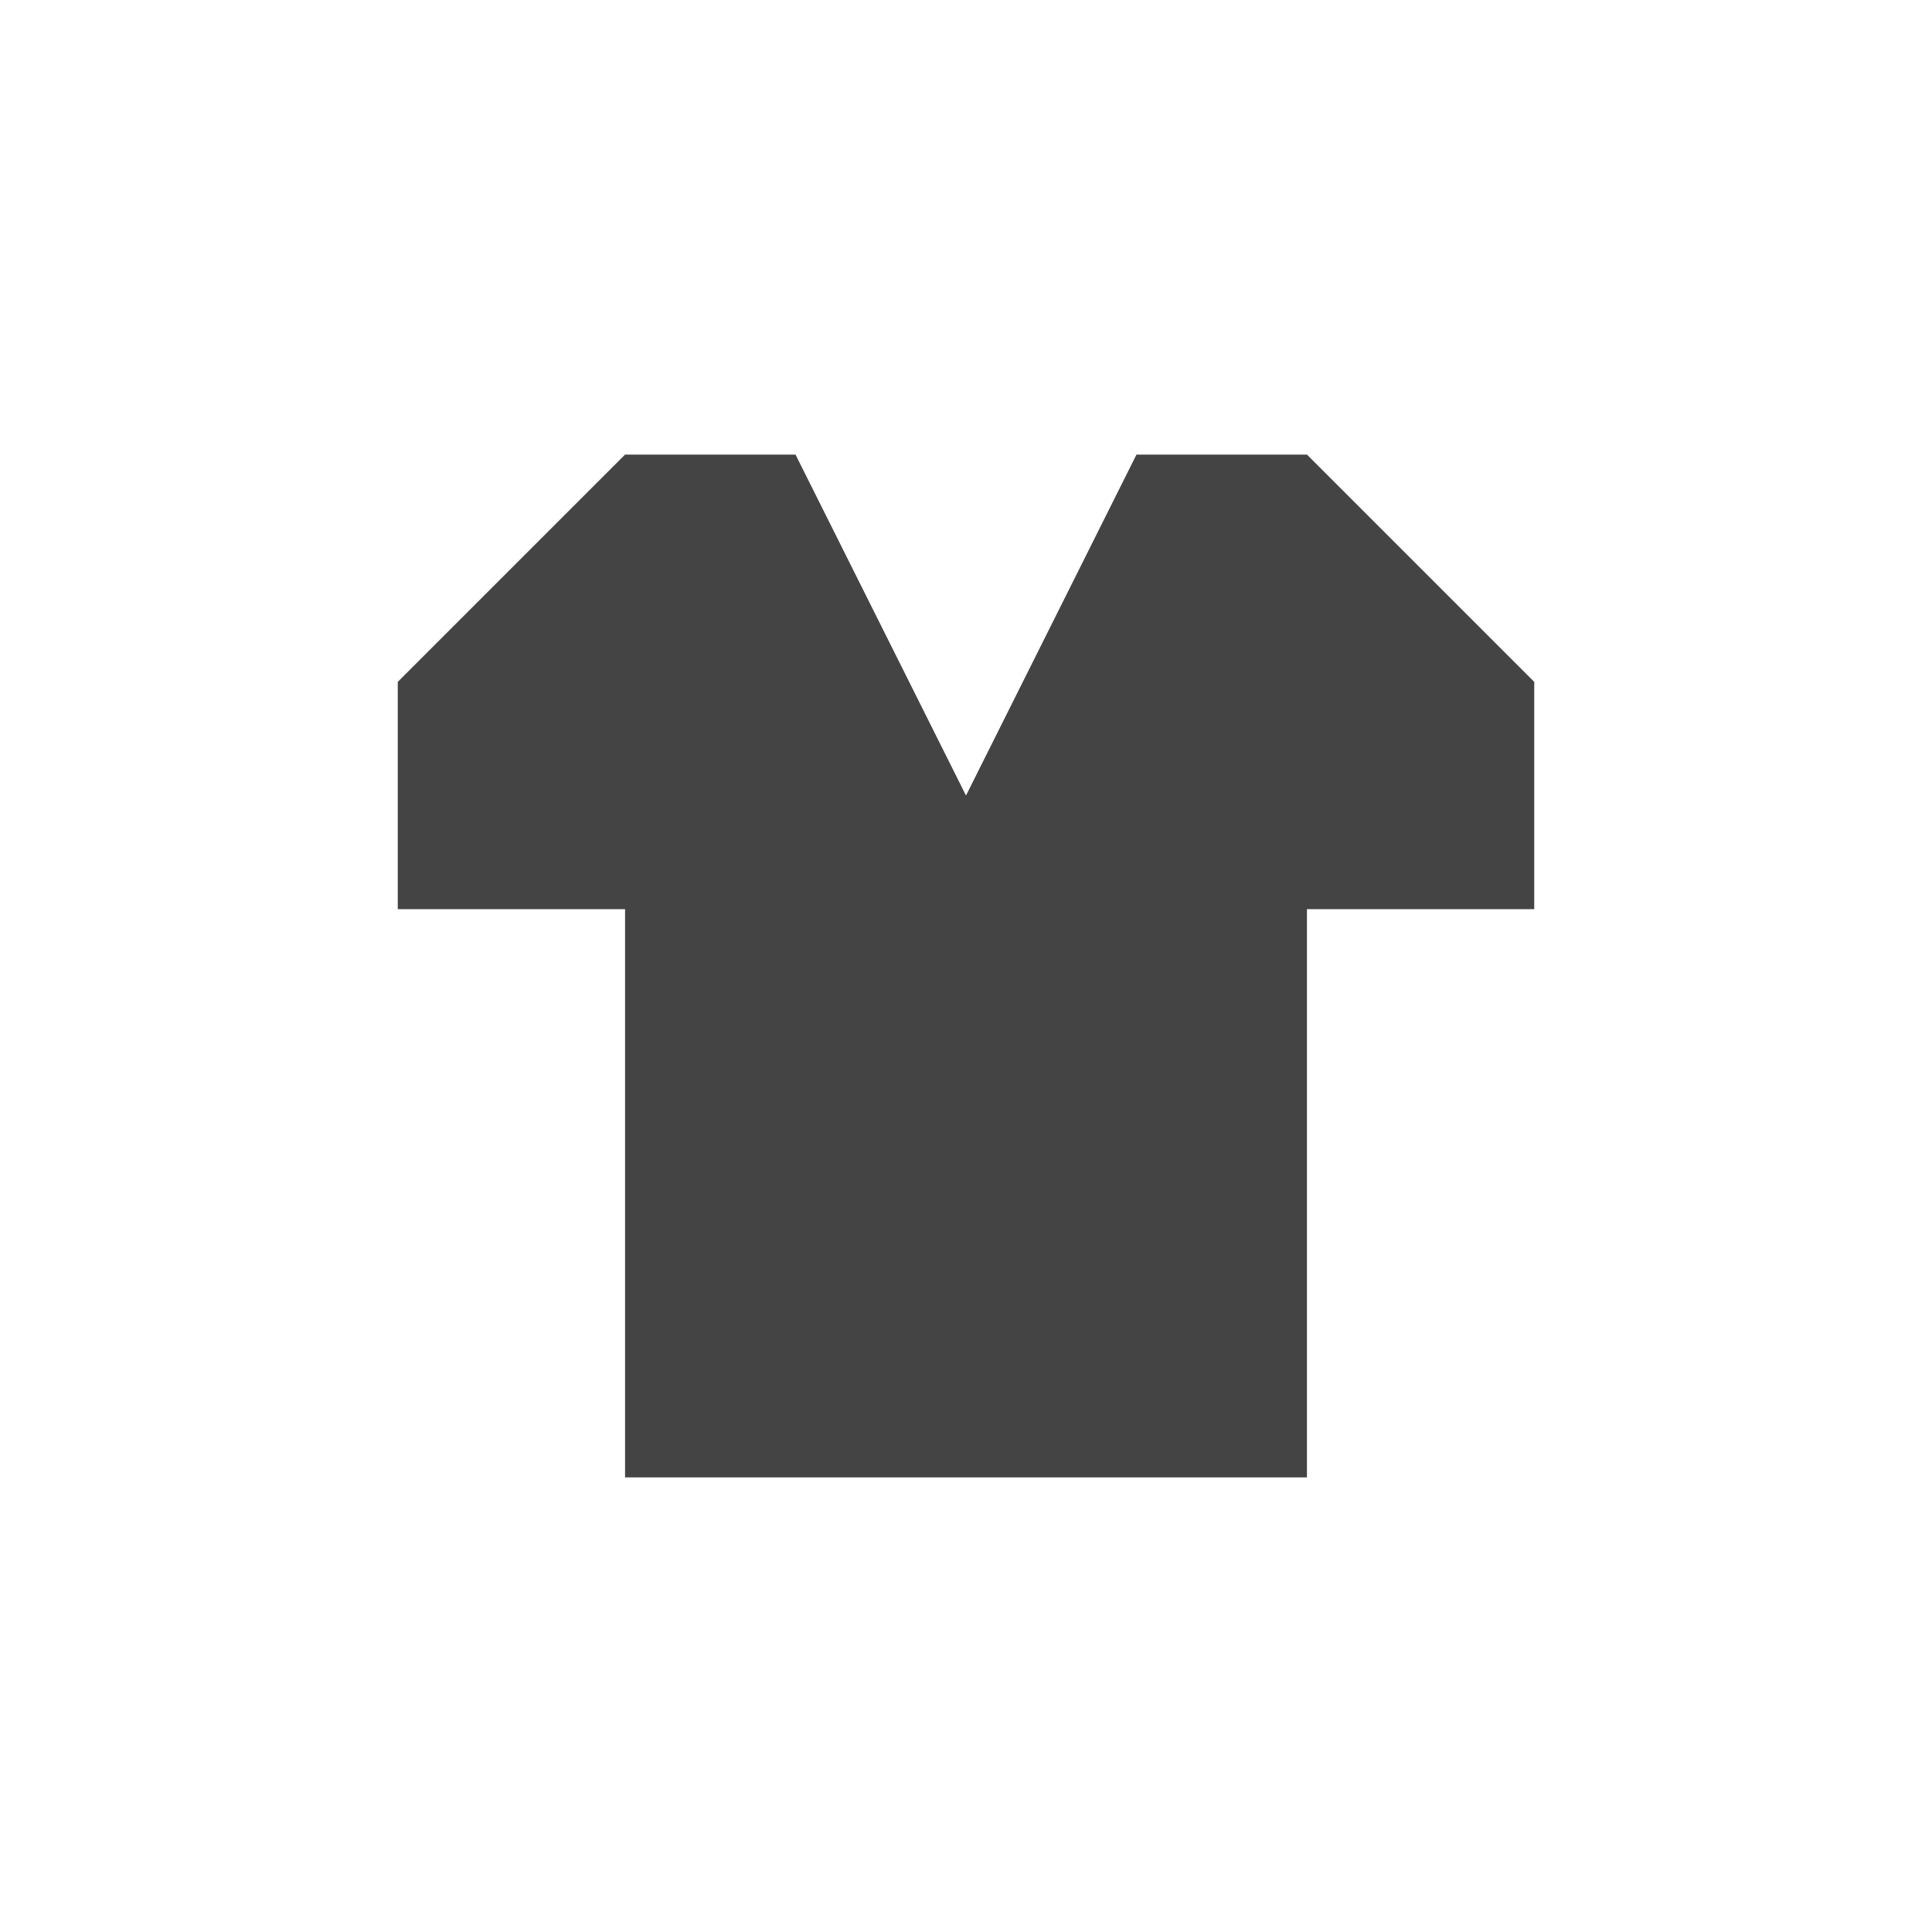
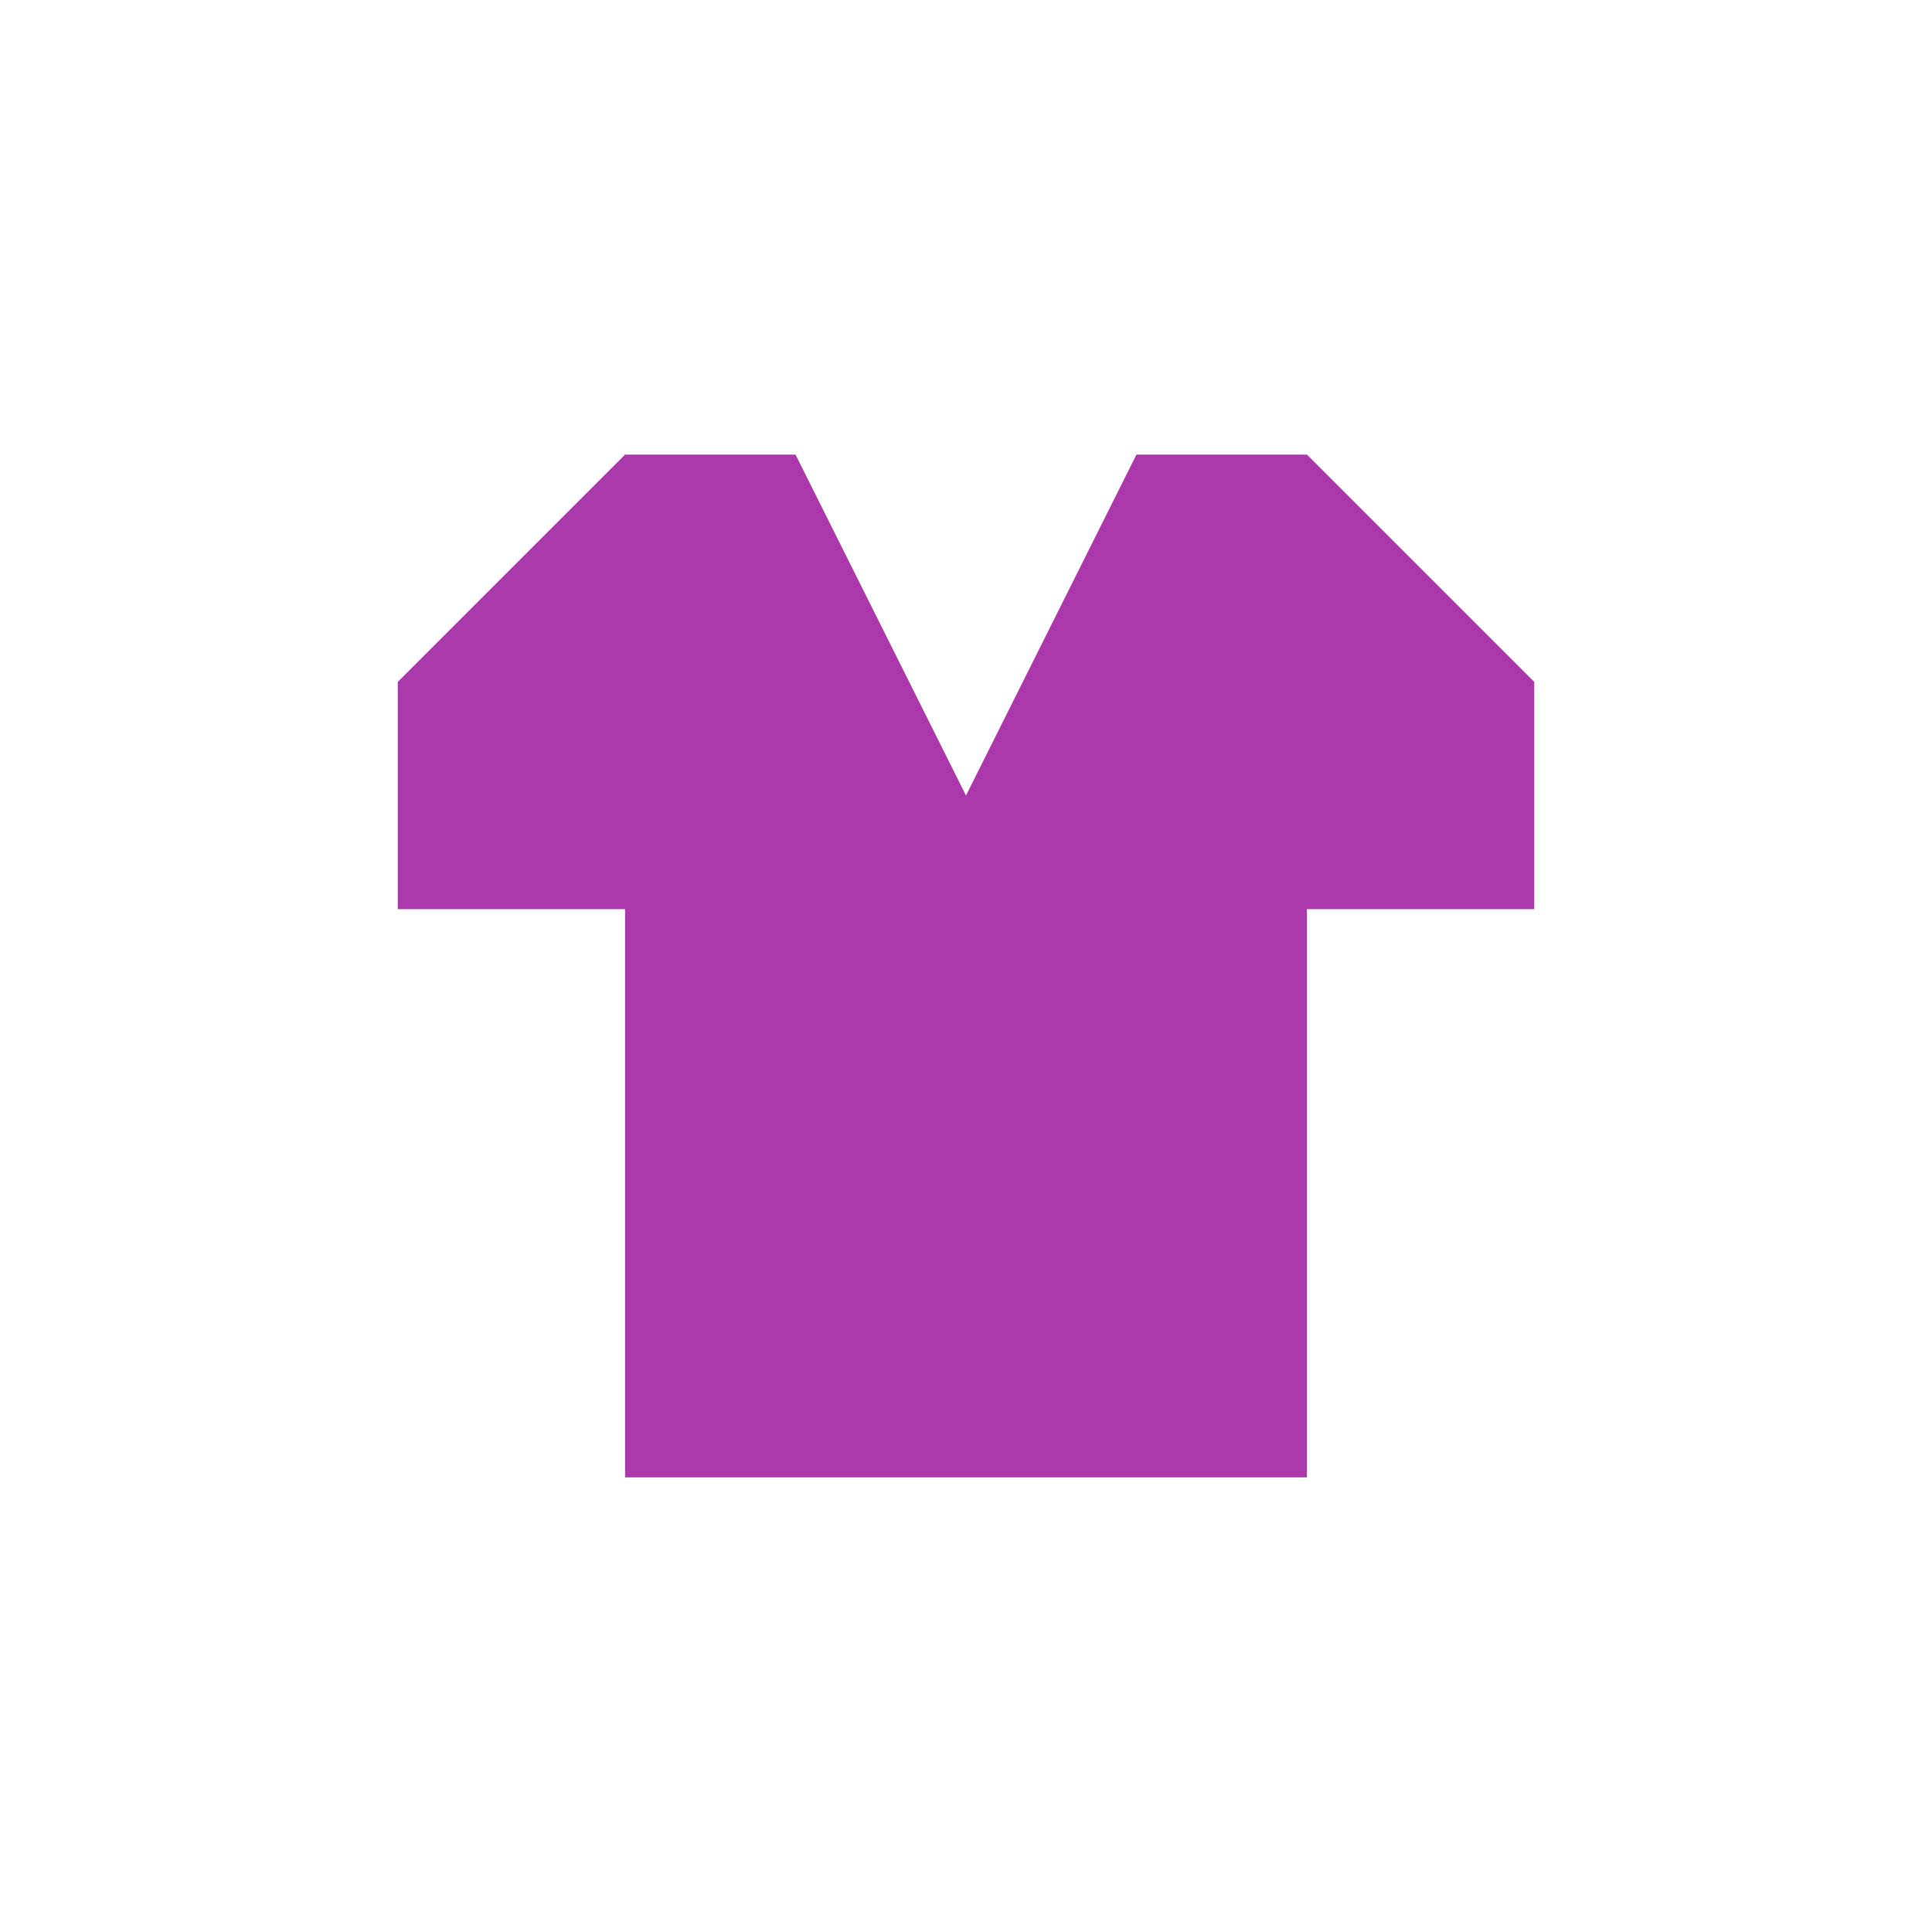
<svg xmlns="http://www.w3.org/2000/svg" viewBox="0 0 17 17" height="17" width="17">
  <rect fill="none" x="0" y="0" width="17" height="17" />
-   <path fill="rgba(255,255,255,0.25)" transform="translate(3 3)" d="  M2.5,1l-2,2v2h2v5h6V5h2V3l-2-2H7L5.5,4L4,1H2.5z" style="stroke-linejoin:round;stroke-miterlimit:4px;" stroke="rgba(255,255,255,0.25)" stroke-width="2" />
-   <path fill="#444444" transform="translate(3 3)" d="  M2.5,1l-2,2v2h2v5h6V5h2V3l-2-2H7L5.5,4L4,1H2.5z" />
+   <path fill="rgba(255,255,255,0.25)" transform="translate(3 3)" d="  M2.5,1l-2,2v2h2v5h6V5h2V3l-2-2H7L5.5,4L4,1H2.5z" style="stroke-linejoin:round;stroke-miterlimit:4px;" stroke="rgba(255,255,255,0.25)" stroke-width="0" />
+   <path fill="#ac39ac" transform="translate(3 3)" d="  M2.5,1l-2,2v2h2v5h6V5h2V3l-2-2H7L5.5,4L4,1H2.5z" />
</svg>
